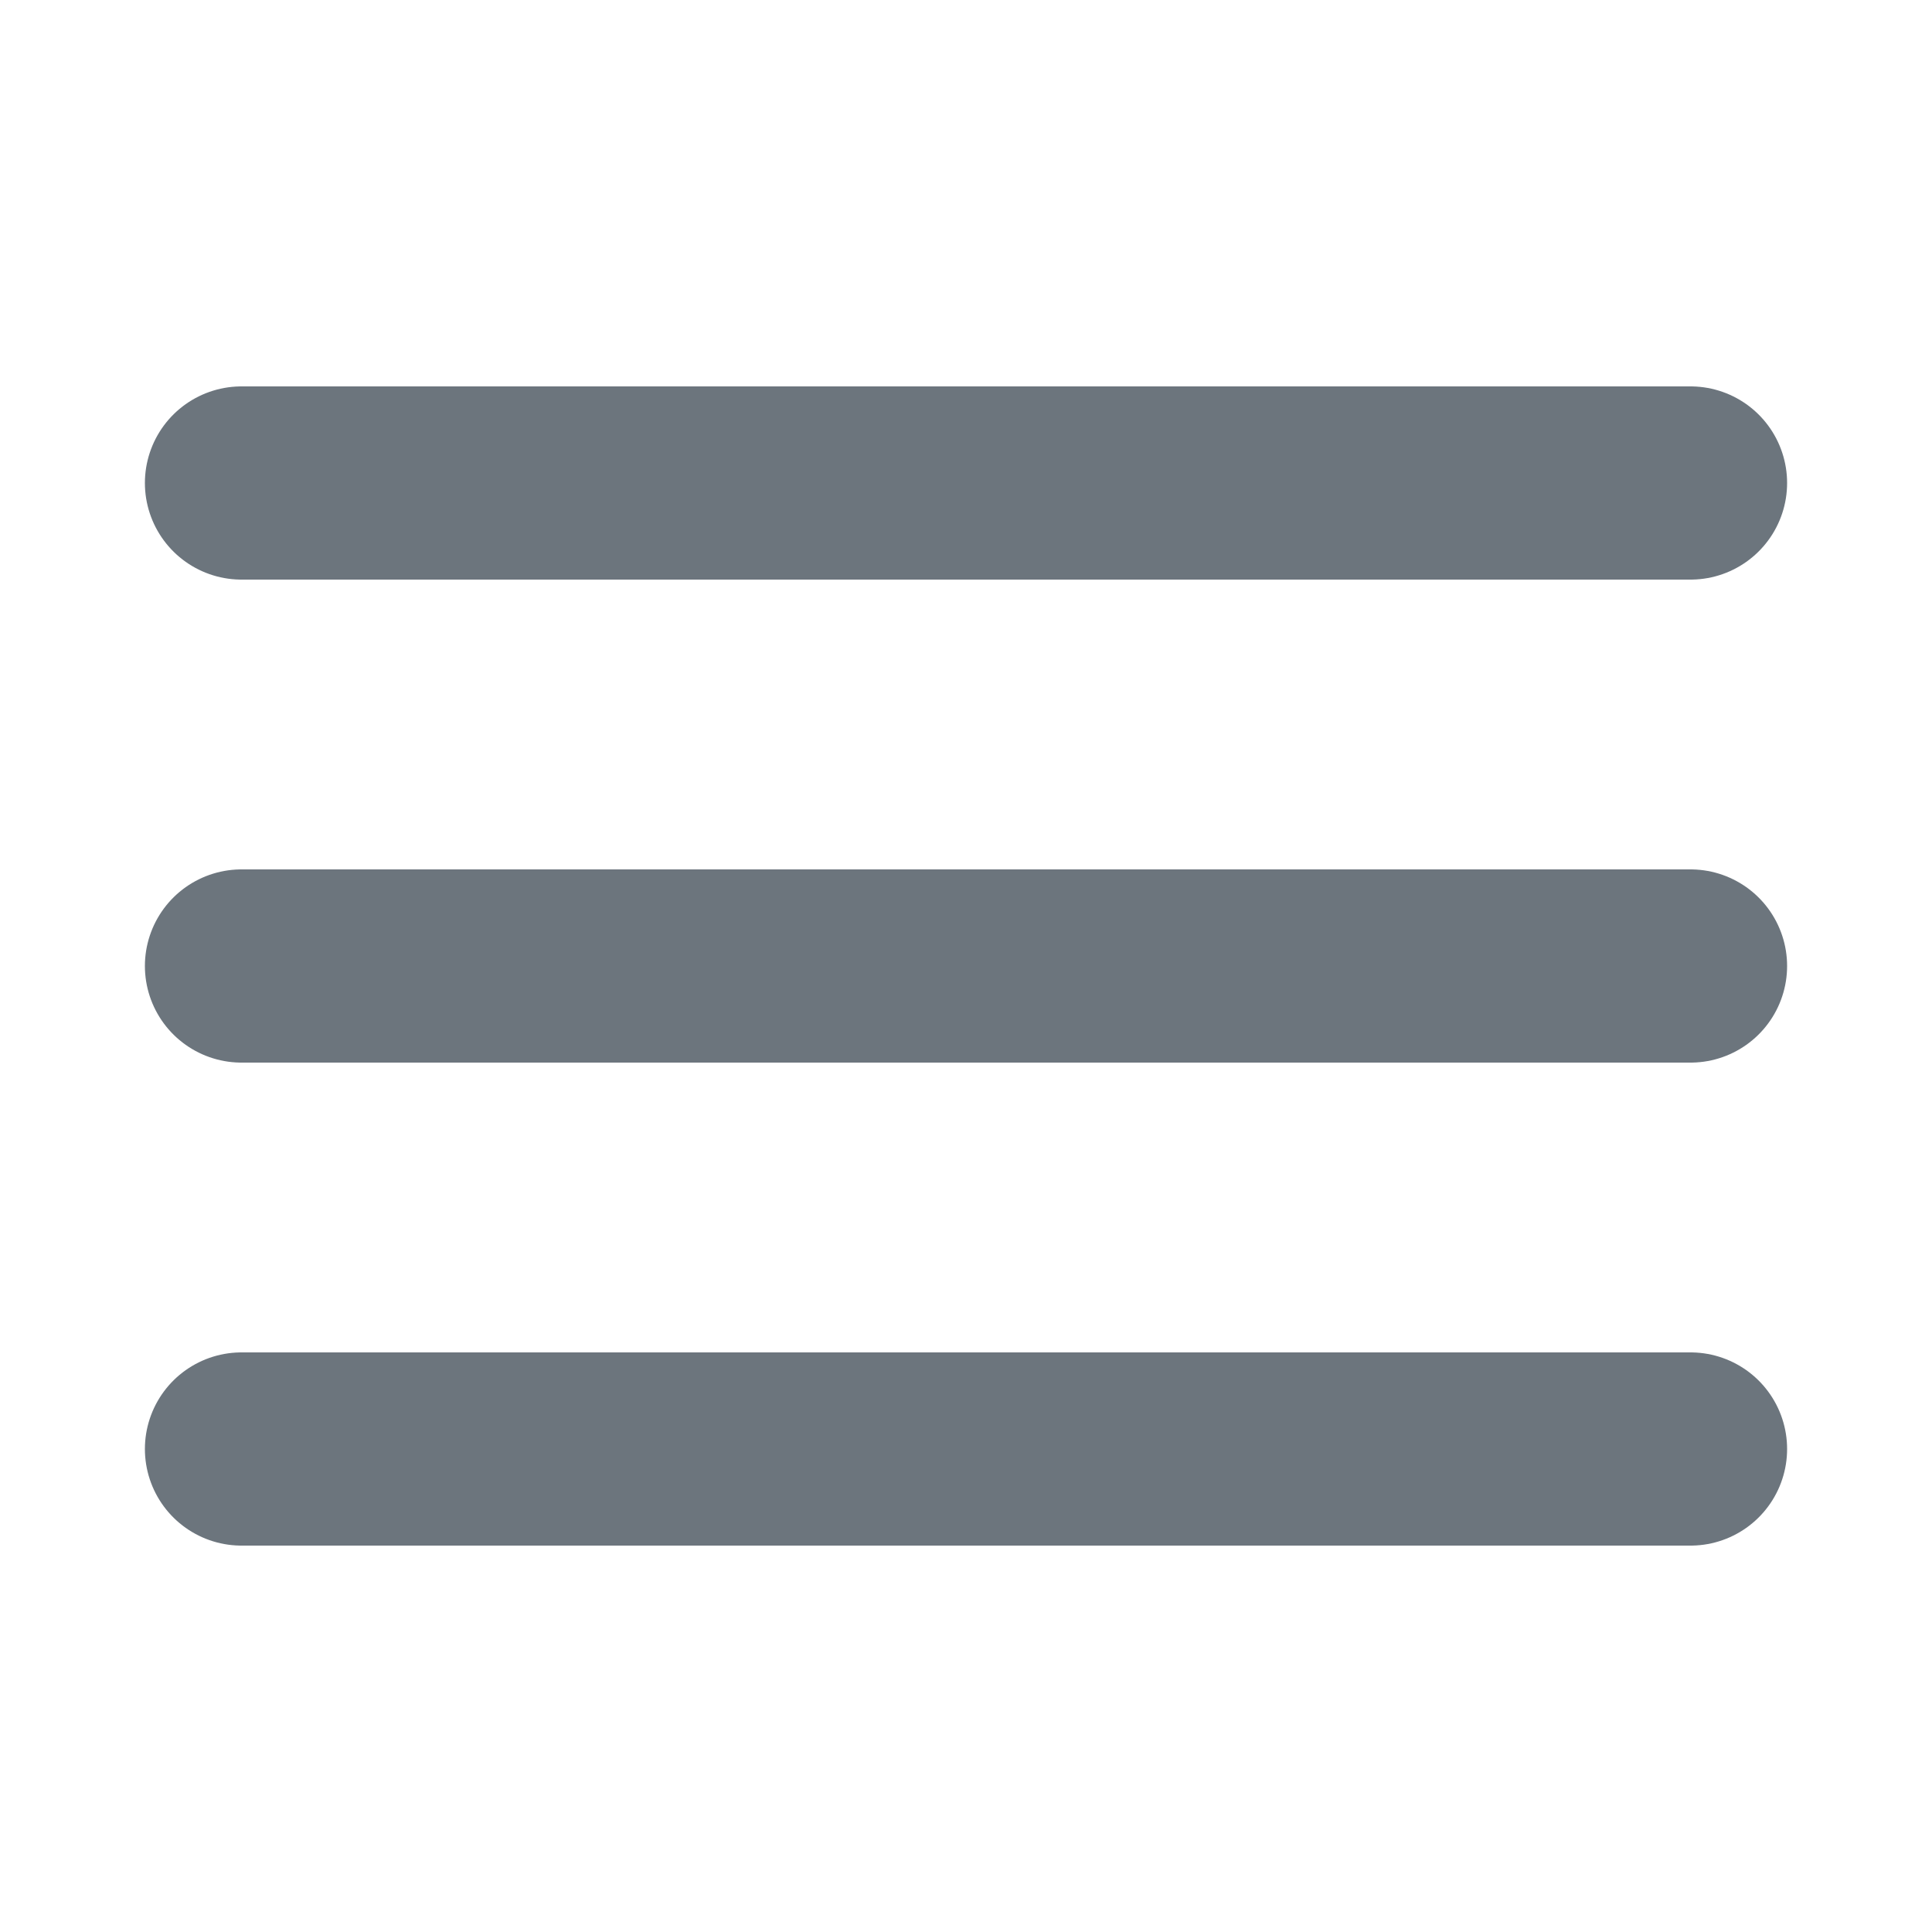
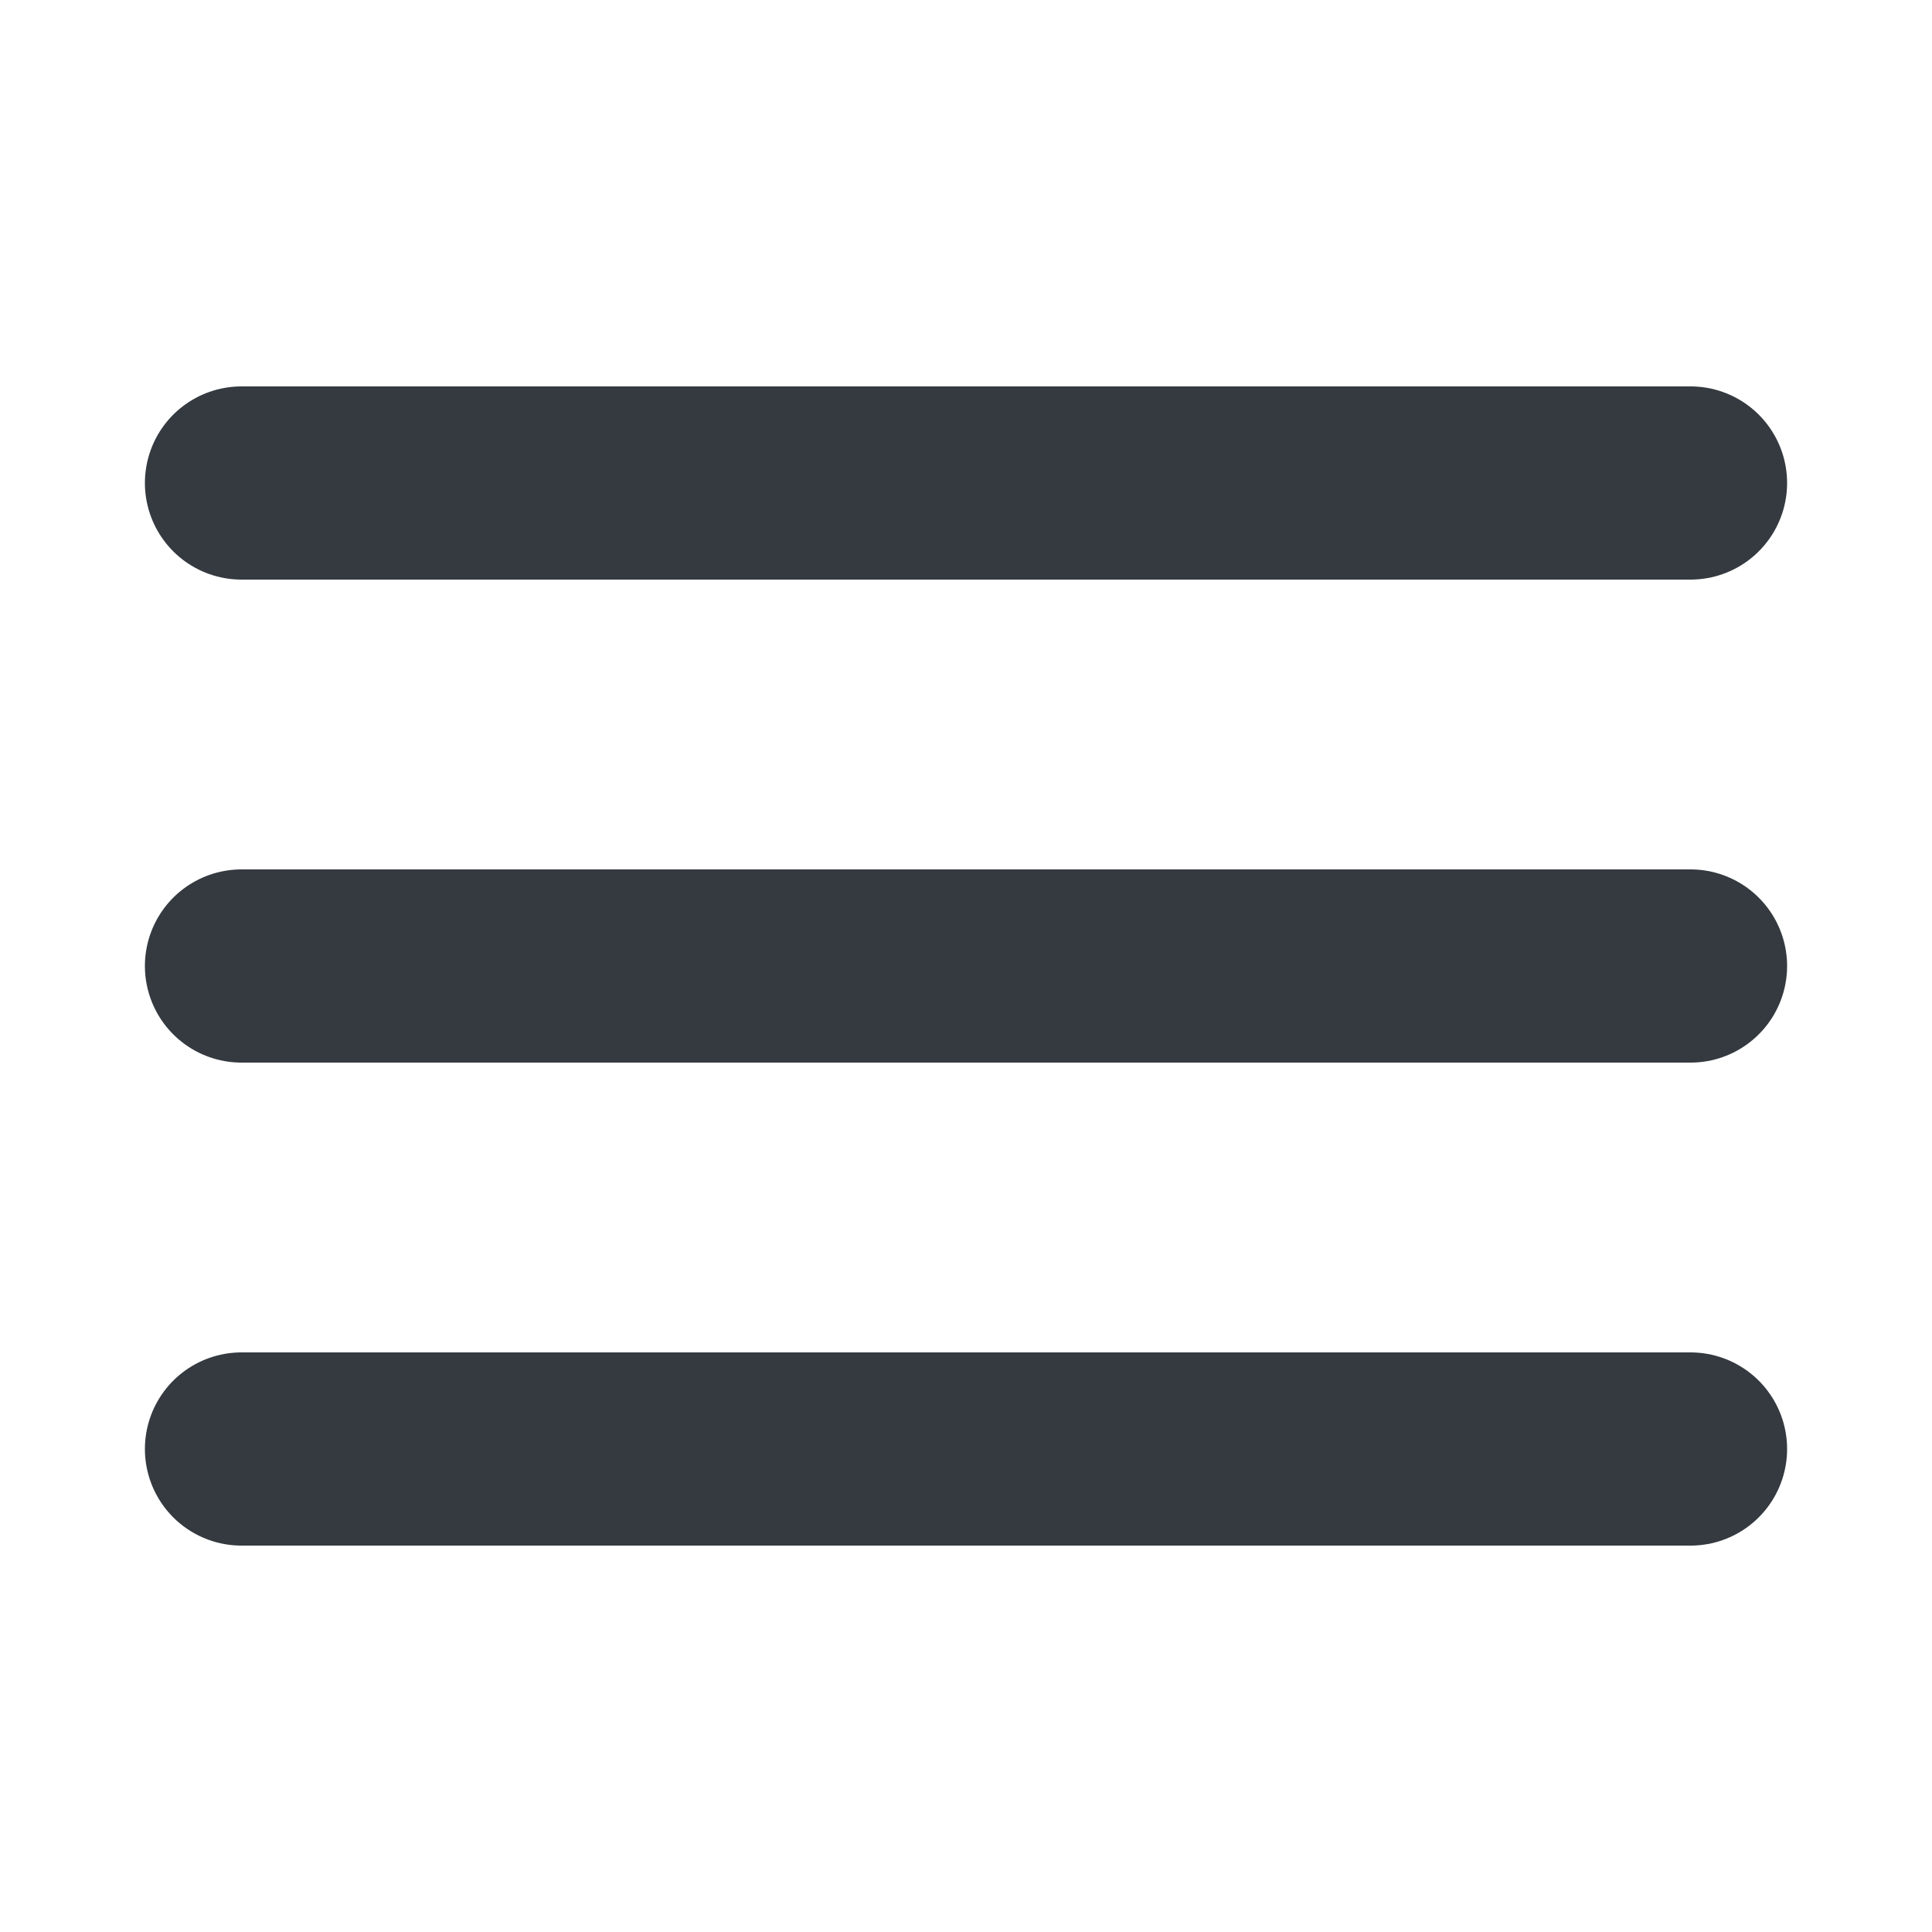
- <svg xmlns="http://www.w3.org/2000/svg" width="24" height="24" viewBox="0 0 24 24" fill="none" stroke="#6c757d" stroke-width="2.4" stroke-linecap="round" stroke-linejoin="round" class="feather feather-menu">
+ <svg xmlns="http://www.w3.org/2000/svg" width="24" height="24" viewBox="0 0 24 24" fill="none" stroke="#343a40" stroke-width="2.4" stroke-linecap="round" stroke-linejoin="round" class="feather feather-menu">
  <line x1="3" y1="12" x2="21" y2="12" />
  <line x1="3" y1="6" x2="21" y2="6" />
  <line x1="3" y1="18" x2="21" y2="18" />
</svg>
